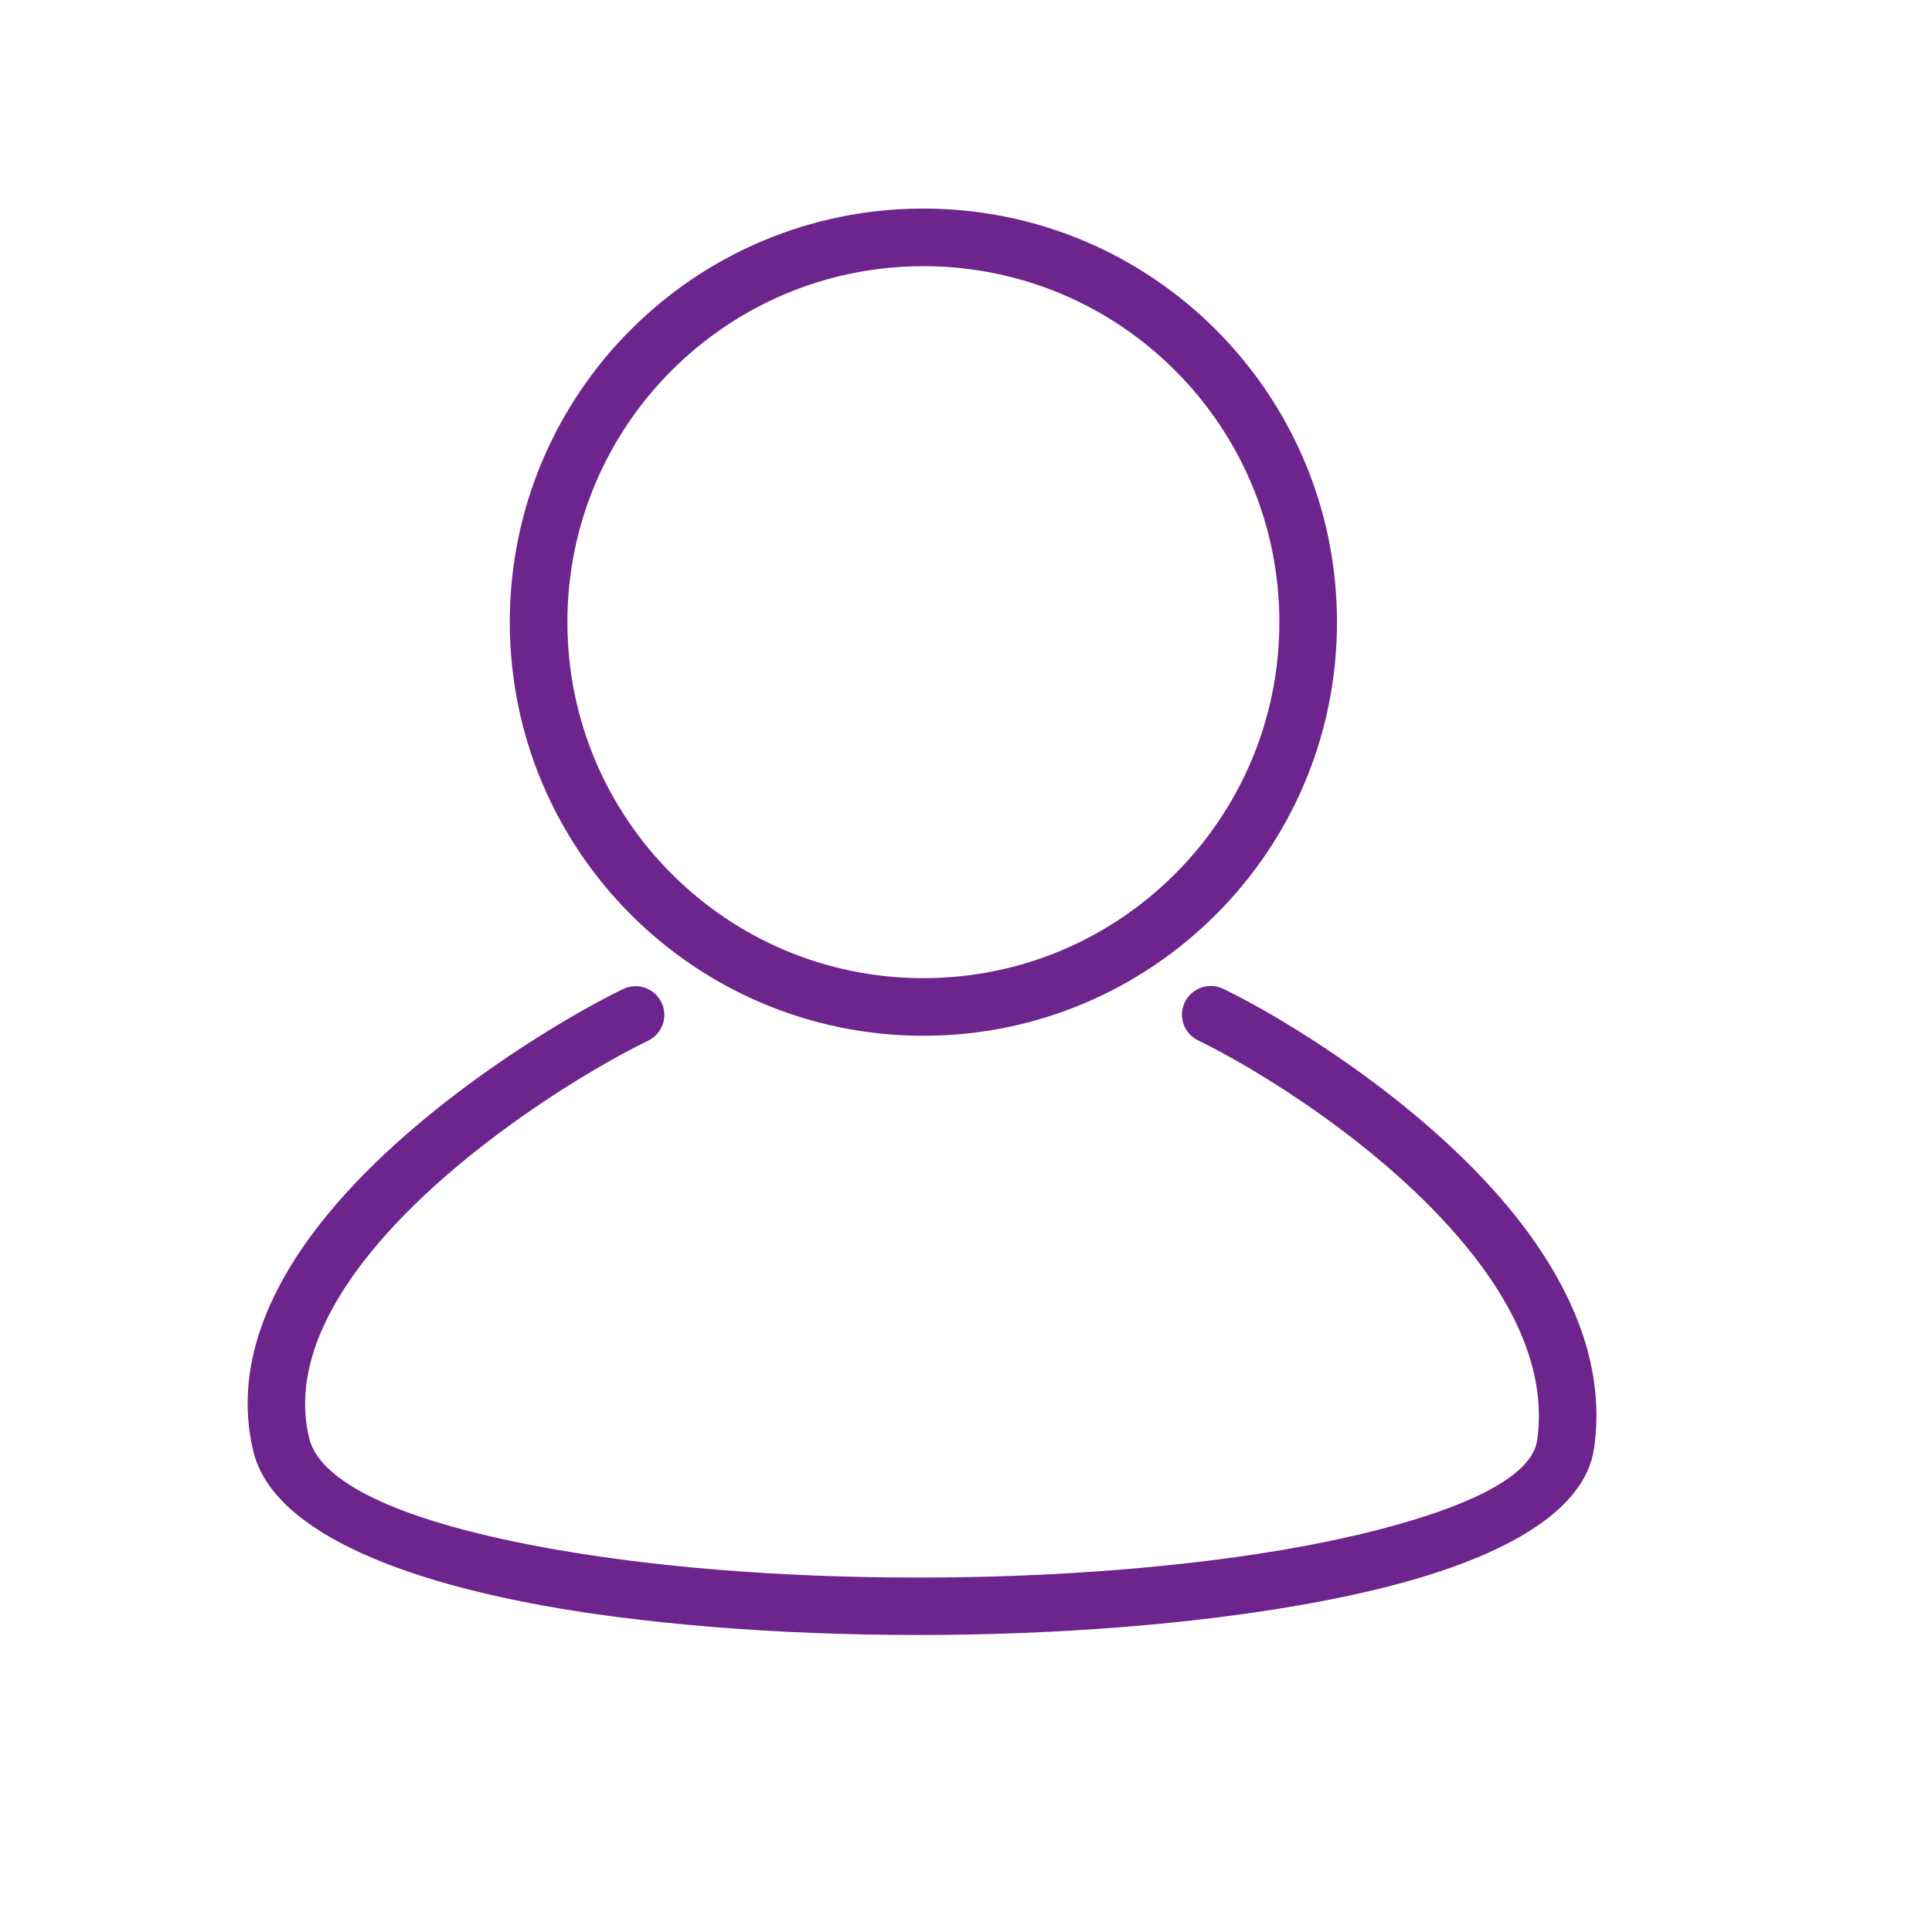
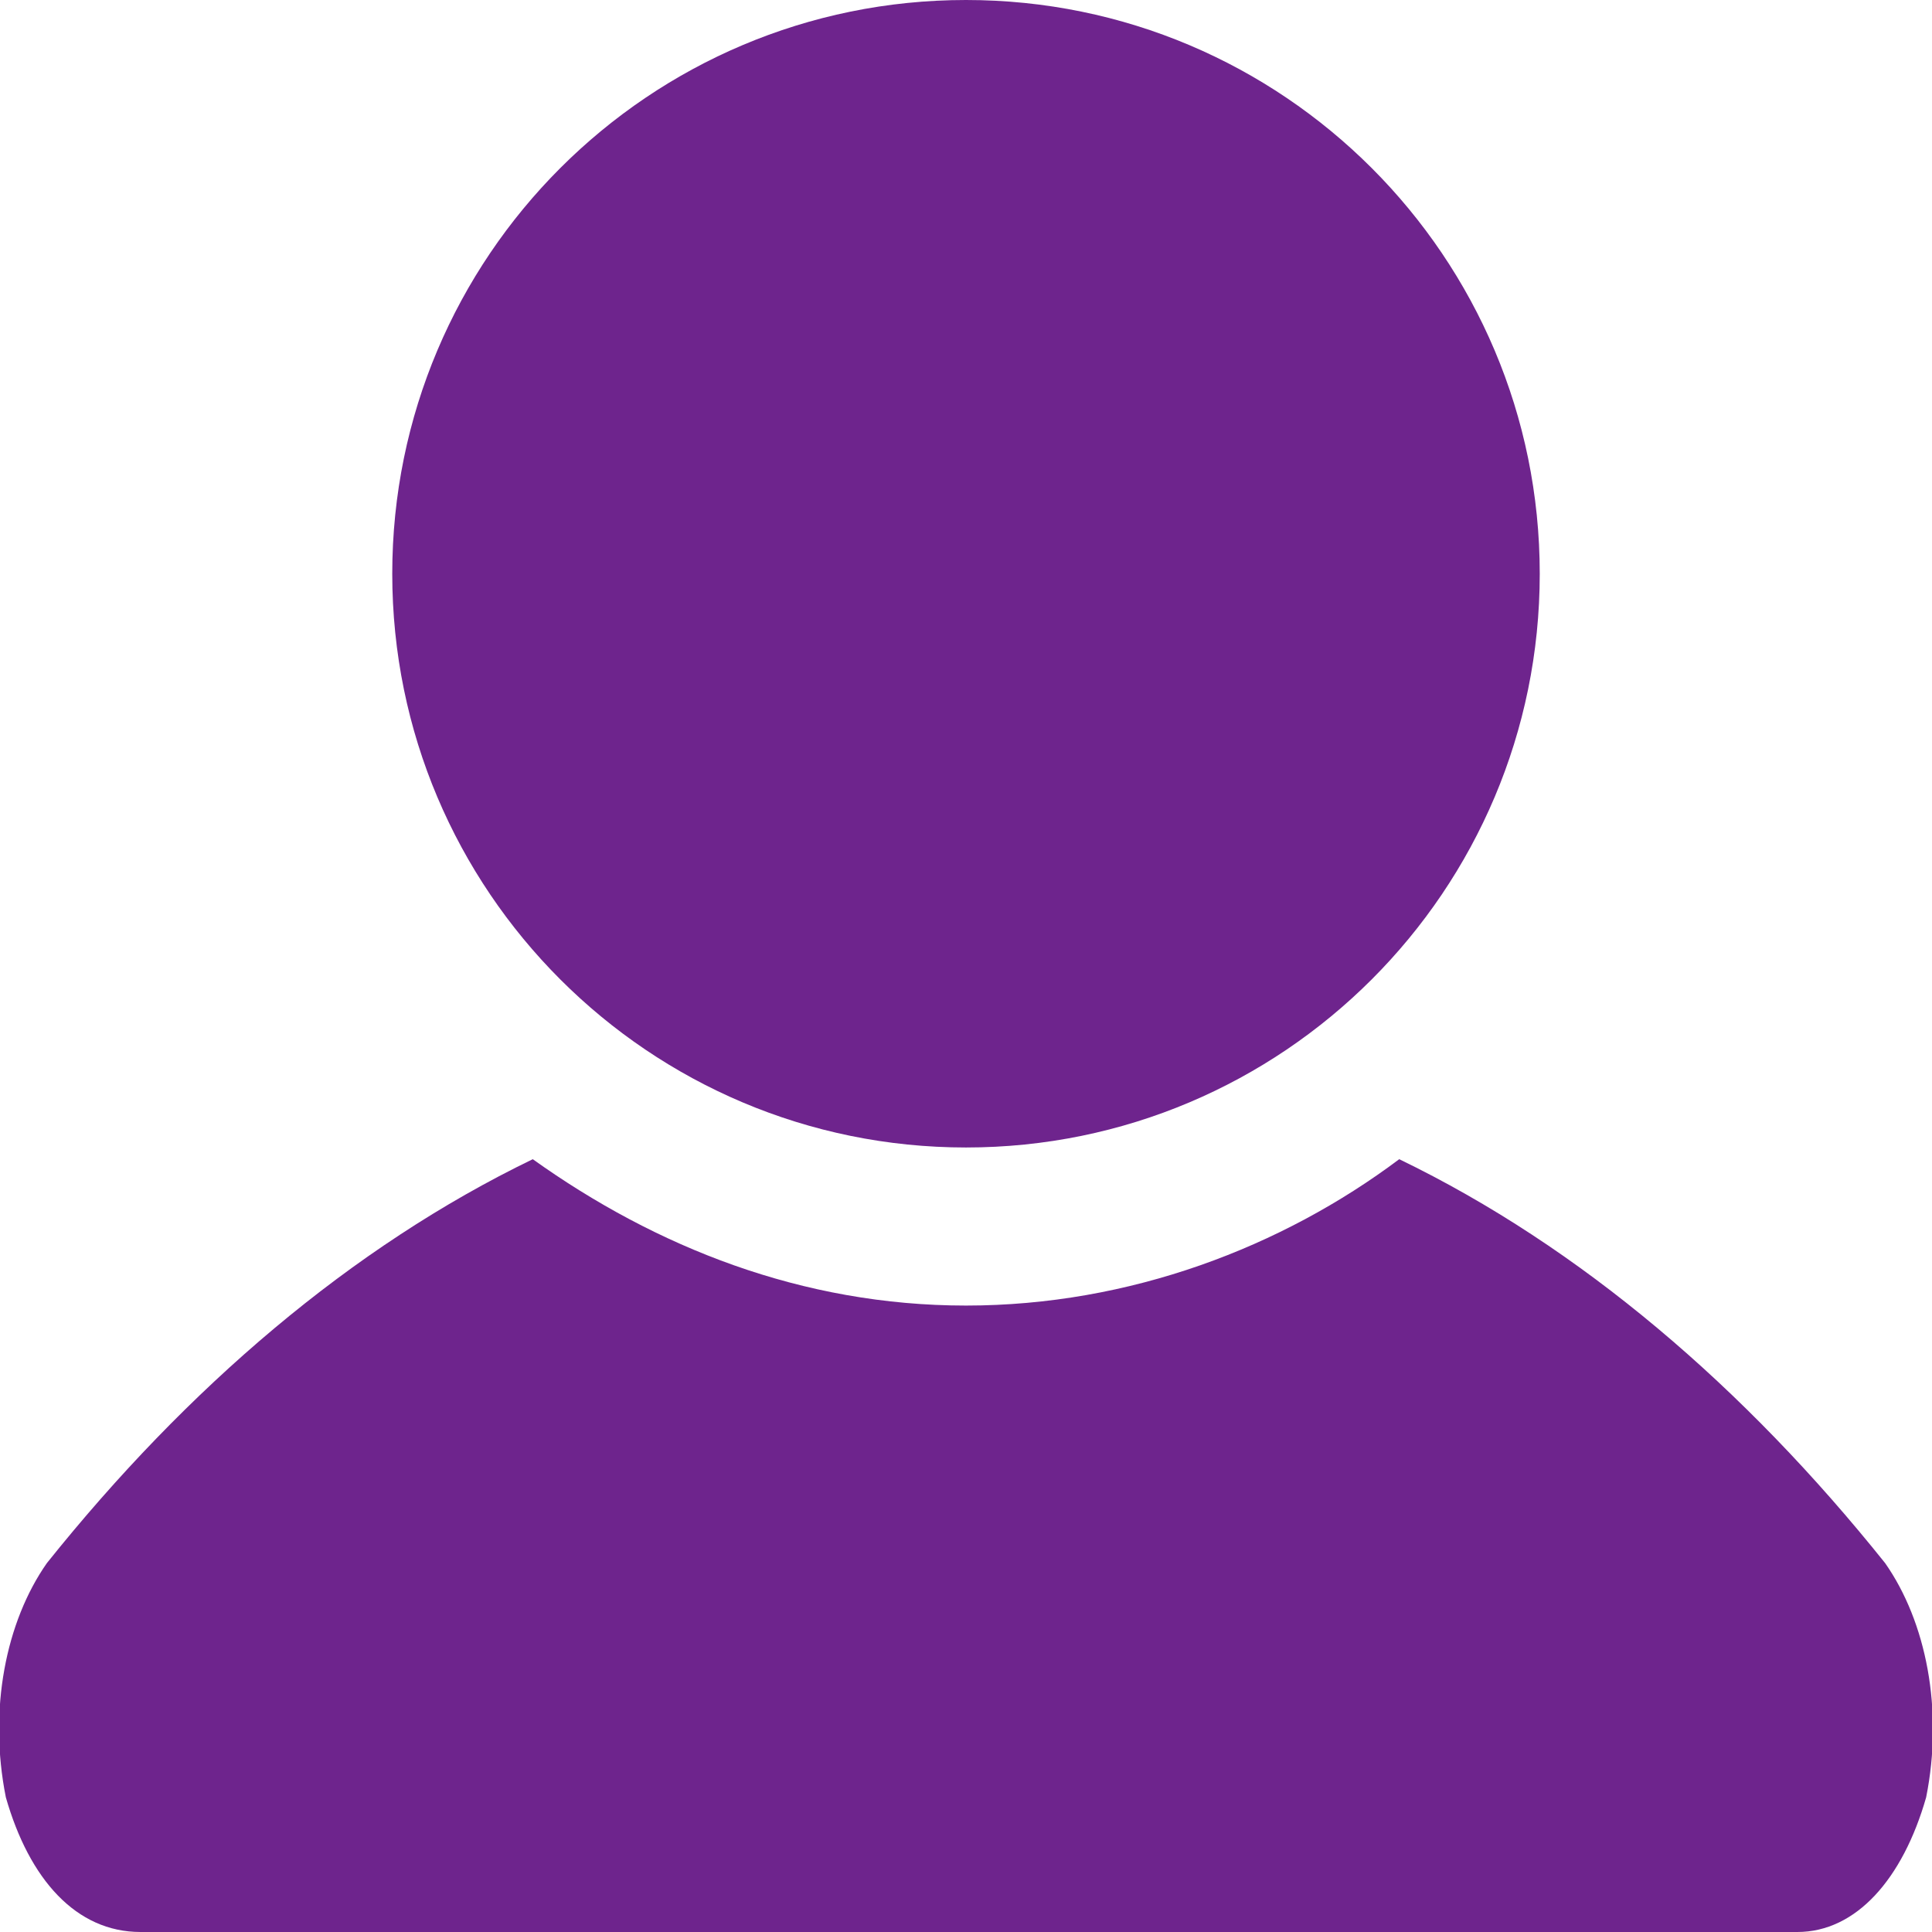
- <svg xmlns="http://www.w3.org/2000/svg" xml:space="preserve" width="26" height="26" version="1.1" style="shape-rendering:geometricPrecision; text-rendering:geometricPrecision; image-rendering:optimizeQuality; fill-rule:evenodd; clip-rule:evenodd" viewBox="0 0 16933 16933">
+ <svg xmlns="http://www.w3.org/2000/svg" xml:space="preserve" width="26" height="26" version="1.0" style="shape-rendering:geometricPrecision;text-rendering:geometricPrecision;image-rendering:optimizeQuality;fill-rule:evenodd;clip-rule:evenodd" viewBox="0 0 330 330">
  <defs>
-     <style type="text/css">
-    
-     .fil0 {fill:#6E248D;fill-rule:nonzero}
-    
-   </style>
+     <style>.fil0{fill:#6e248d}</style>
  </defs>
  <g id="Layer_x0020_1">
-     <path class="fil0" d="M10503 9120c-126,-60 -179,-210 -119,-335 60,-125 210,-179 336,-119 502,241 1718,968 2510,1927 511,620 852,1339 741,2103 -82,565 -830,976 -1921,1238 -919,220 -2100,350 -3317,386 -1217,35 -2473,-23 -3544,-178 -1586,-231 -2795,-697 -2969,-1423 -178,-743 143,-1459 658,-2083 799,-969 2081,-1726 2584,-1968 126,-60 276,-7 336,119 60,125 7,275 -119,335 -471,226 -1670,934 -2412,1833 -424,514 -692,1086 -558,1647 118,491 1162,839 2552,1041 1045,152 2271,208 3458,174 1185,-35 2330,-161 3214,-373 889,-213 1491,-492 1539,-819 87,-601 -201,-1192 -631,-1712 -735,-891 -1870,-1568 -2338,-1793zm-2410 -7292c1001,0 1907,405 2563,1061 656,656 1062,1563 1062,2564 0,1001 -405,1907 -1061,2563 -657,656 -1563,1062 -2564,1062 -1001,0 -1908,-406 -2564,-1062 -656,-656 -1061,-1562 -1061,-2563 0,-1001 405,-1908 1061,-2564 656,-656 1563,-1061 2564,-1061zm2206 1419c-564,-565 -1344,-914 -2206,-914 -862,0 -1642,349 -2206,914 -565,564 -914,1344 -914,2206 0,861 349,1642 914,2206 564,565 1344,914 2206,914 862,0 1642,-349 2206,-914 565,-564 914,-1345 914,-2206 0,-862 -349,-1642 -914,-2206z" />
+     <g id="_1063291313824">
+       <circle class="fil0" cx="165" cy="98" r="98" />
+       <path class="fil0" d="M322 267c-24-30-52-54-83-69-20 15-46 25-74 25s-53-10-74-25c-31 15-59 39-83 69-7 10-10 25-7 40 4 14 12 23 23 23h283c10 0 18-9 22-23 3-15 0-30-7-40z" />
+     </g>
  </g>
</svg>
